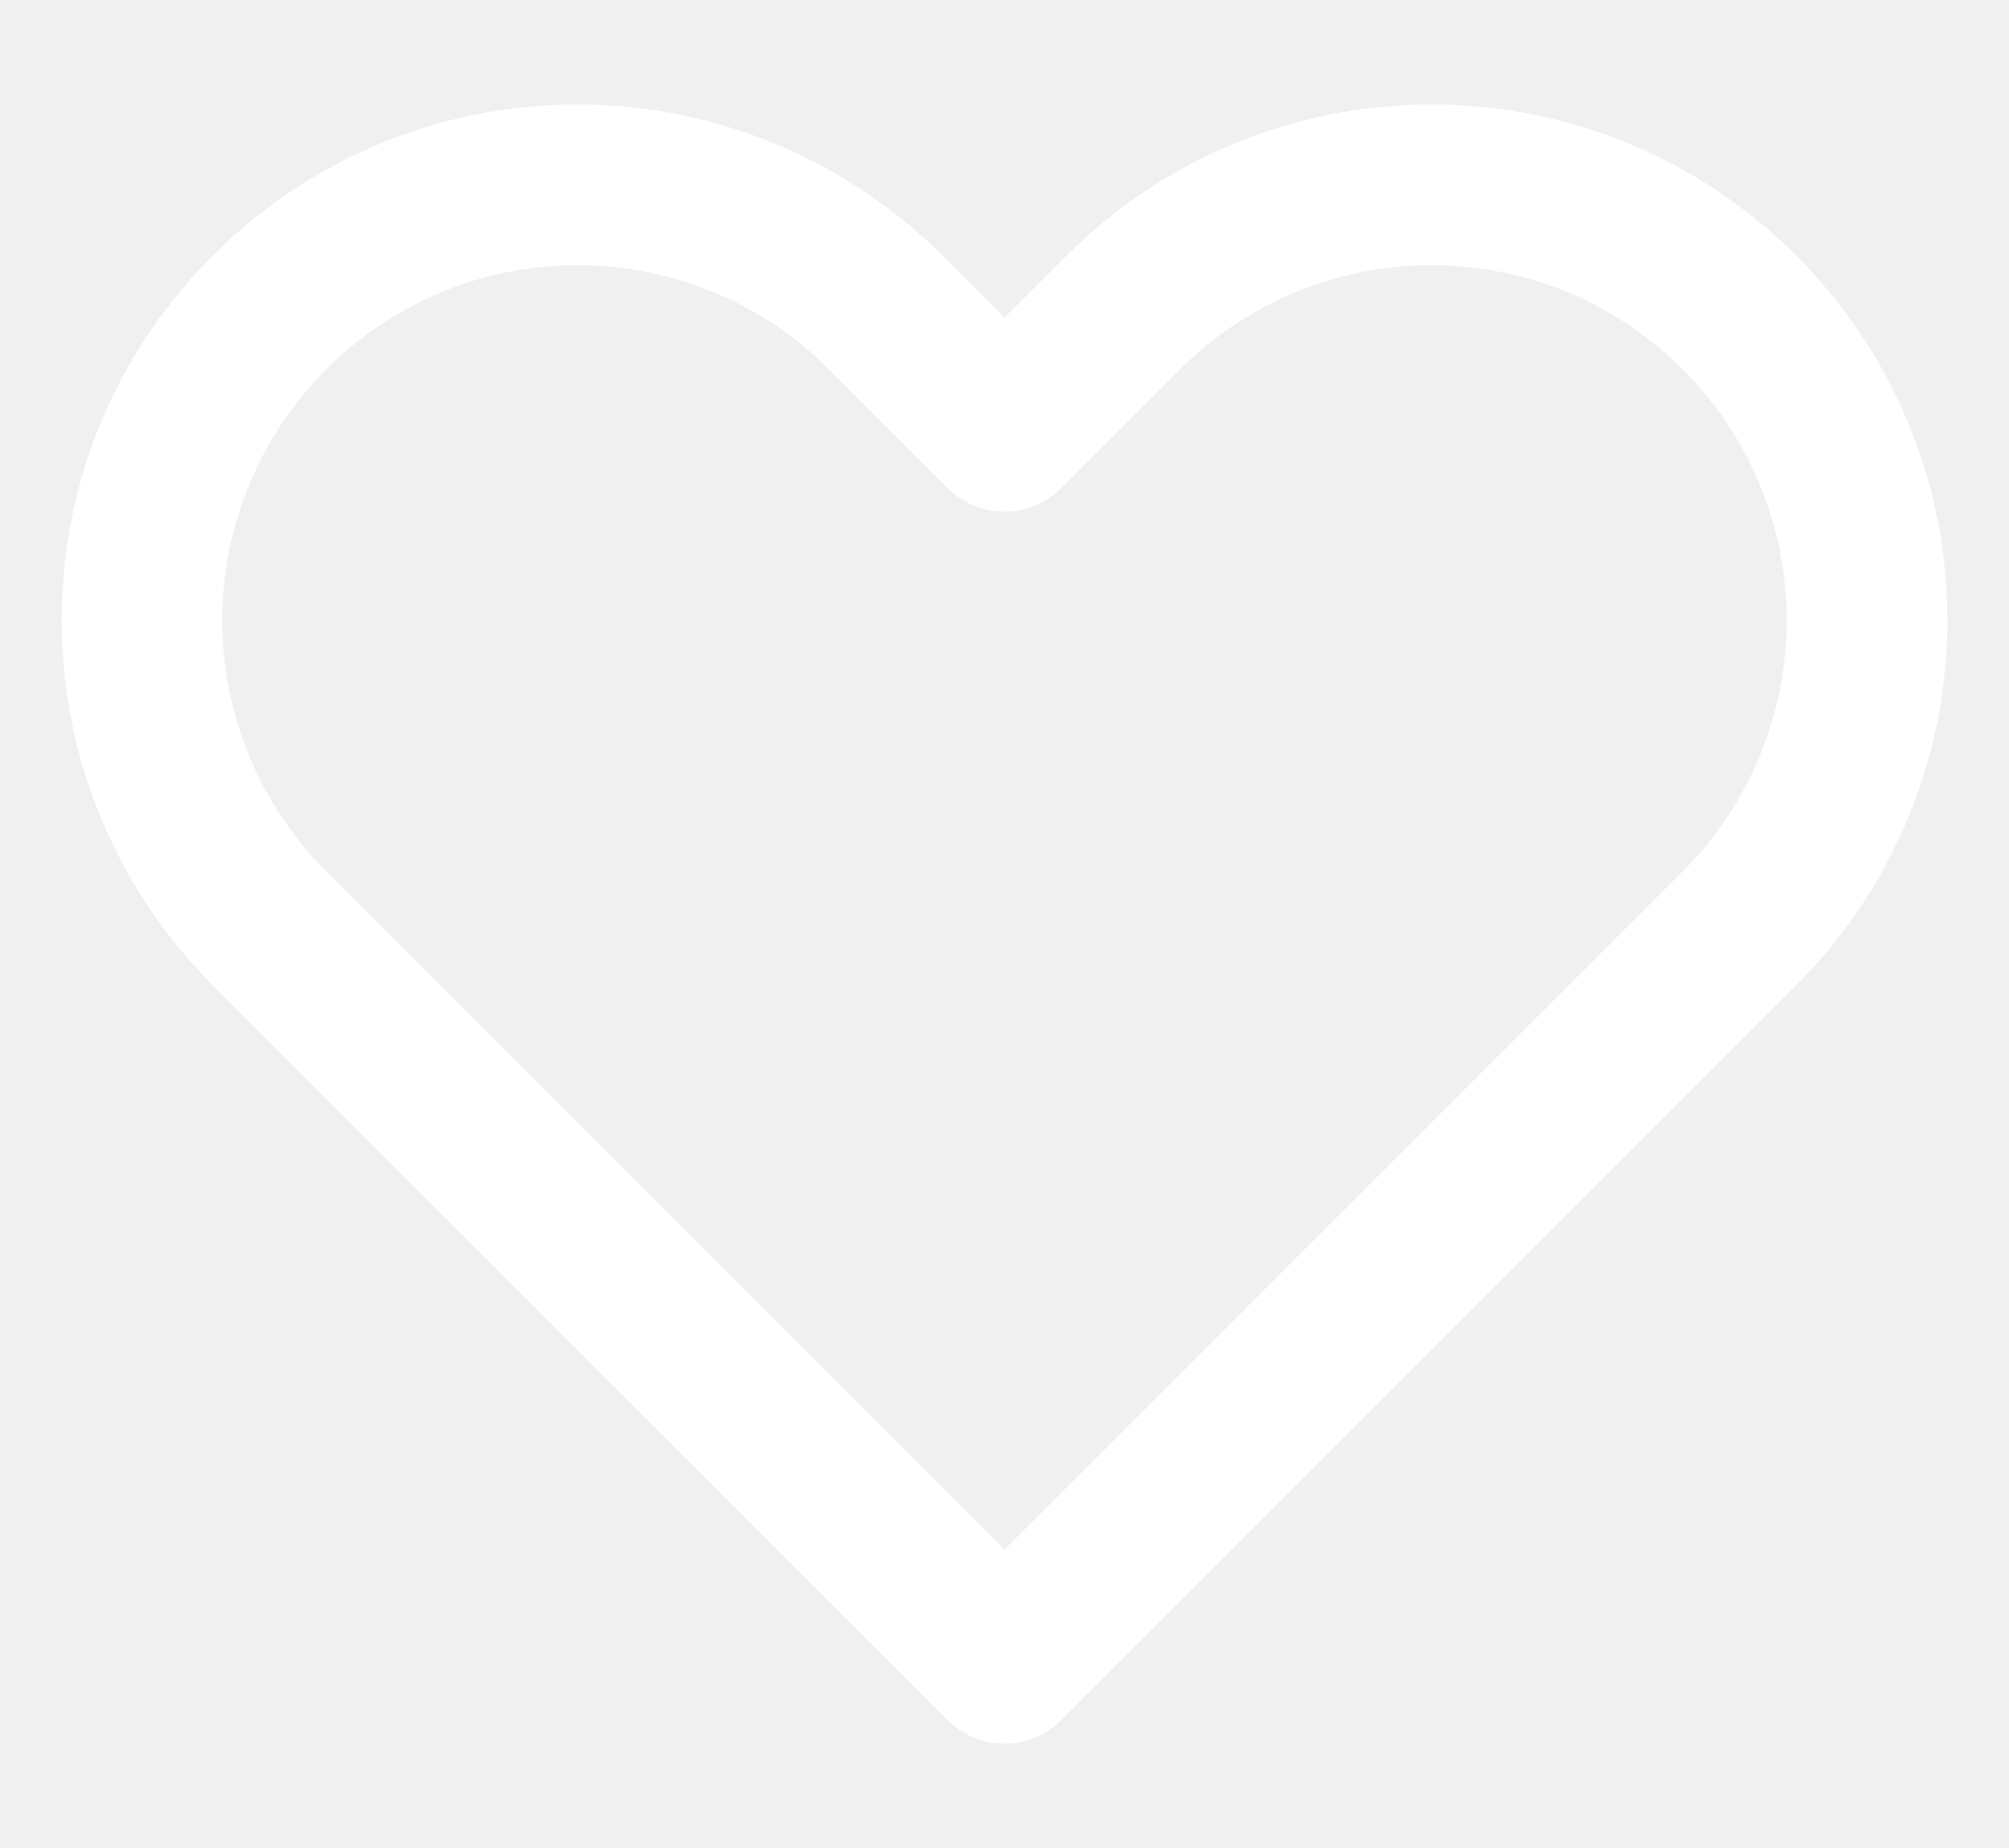
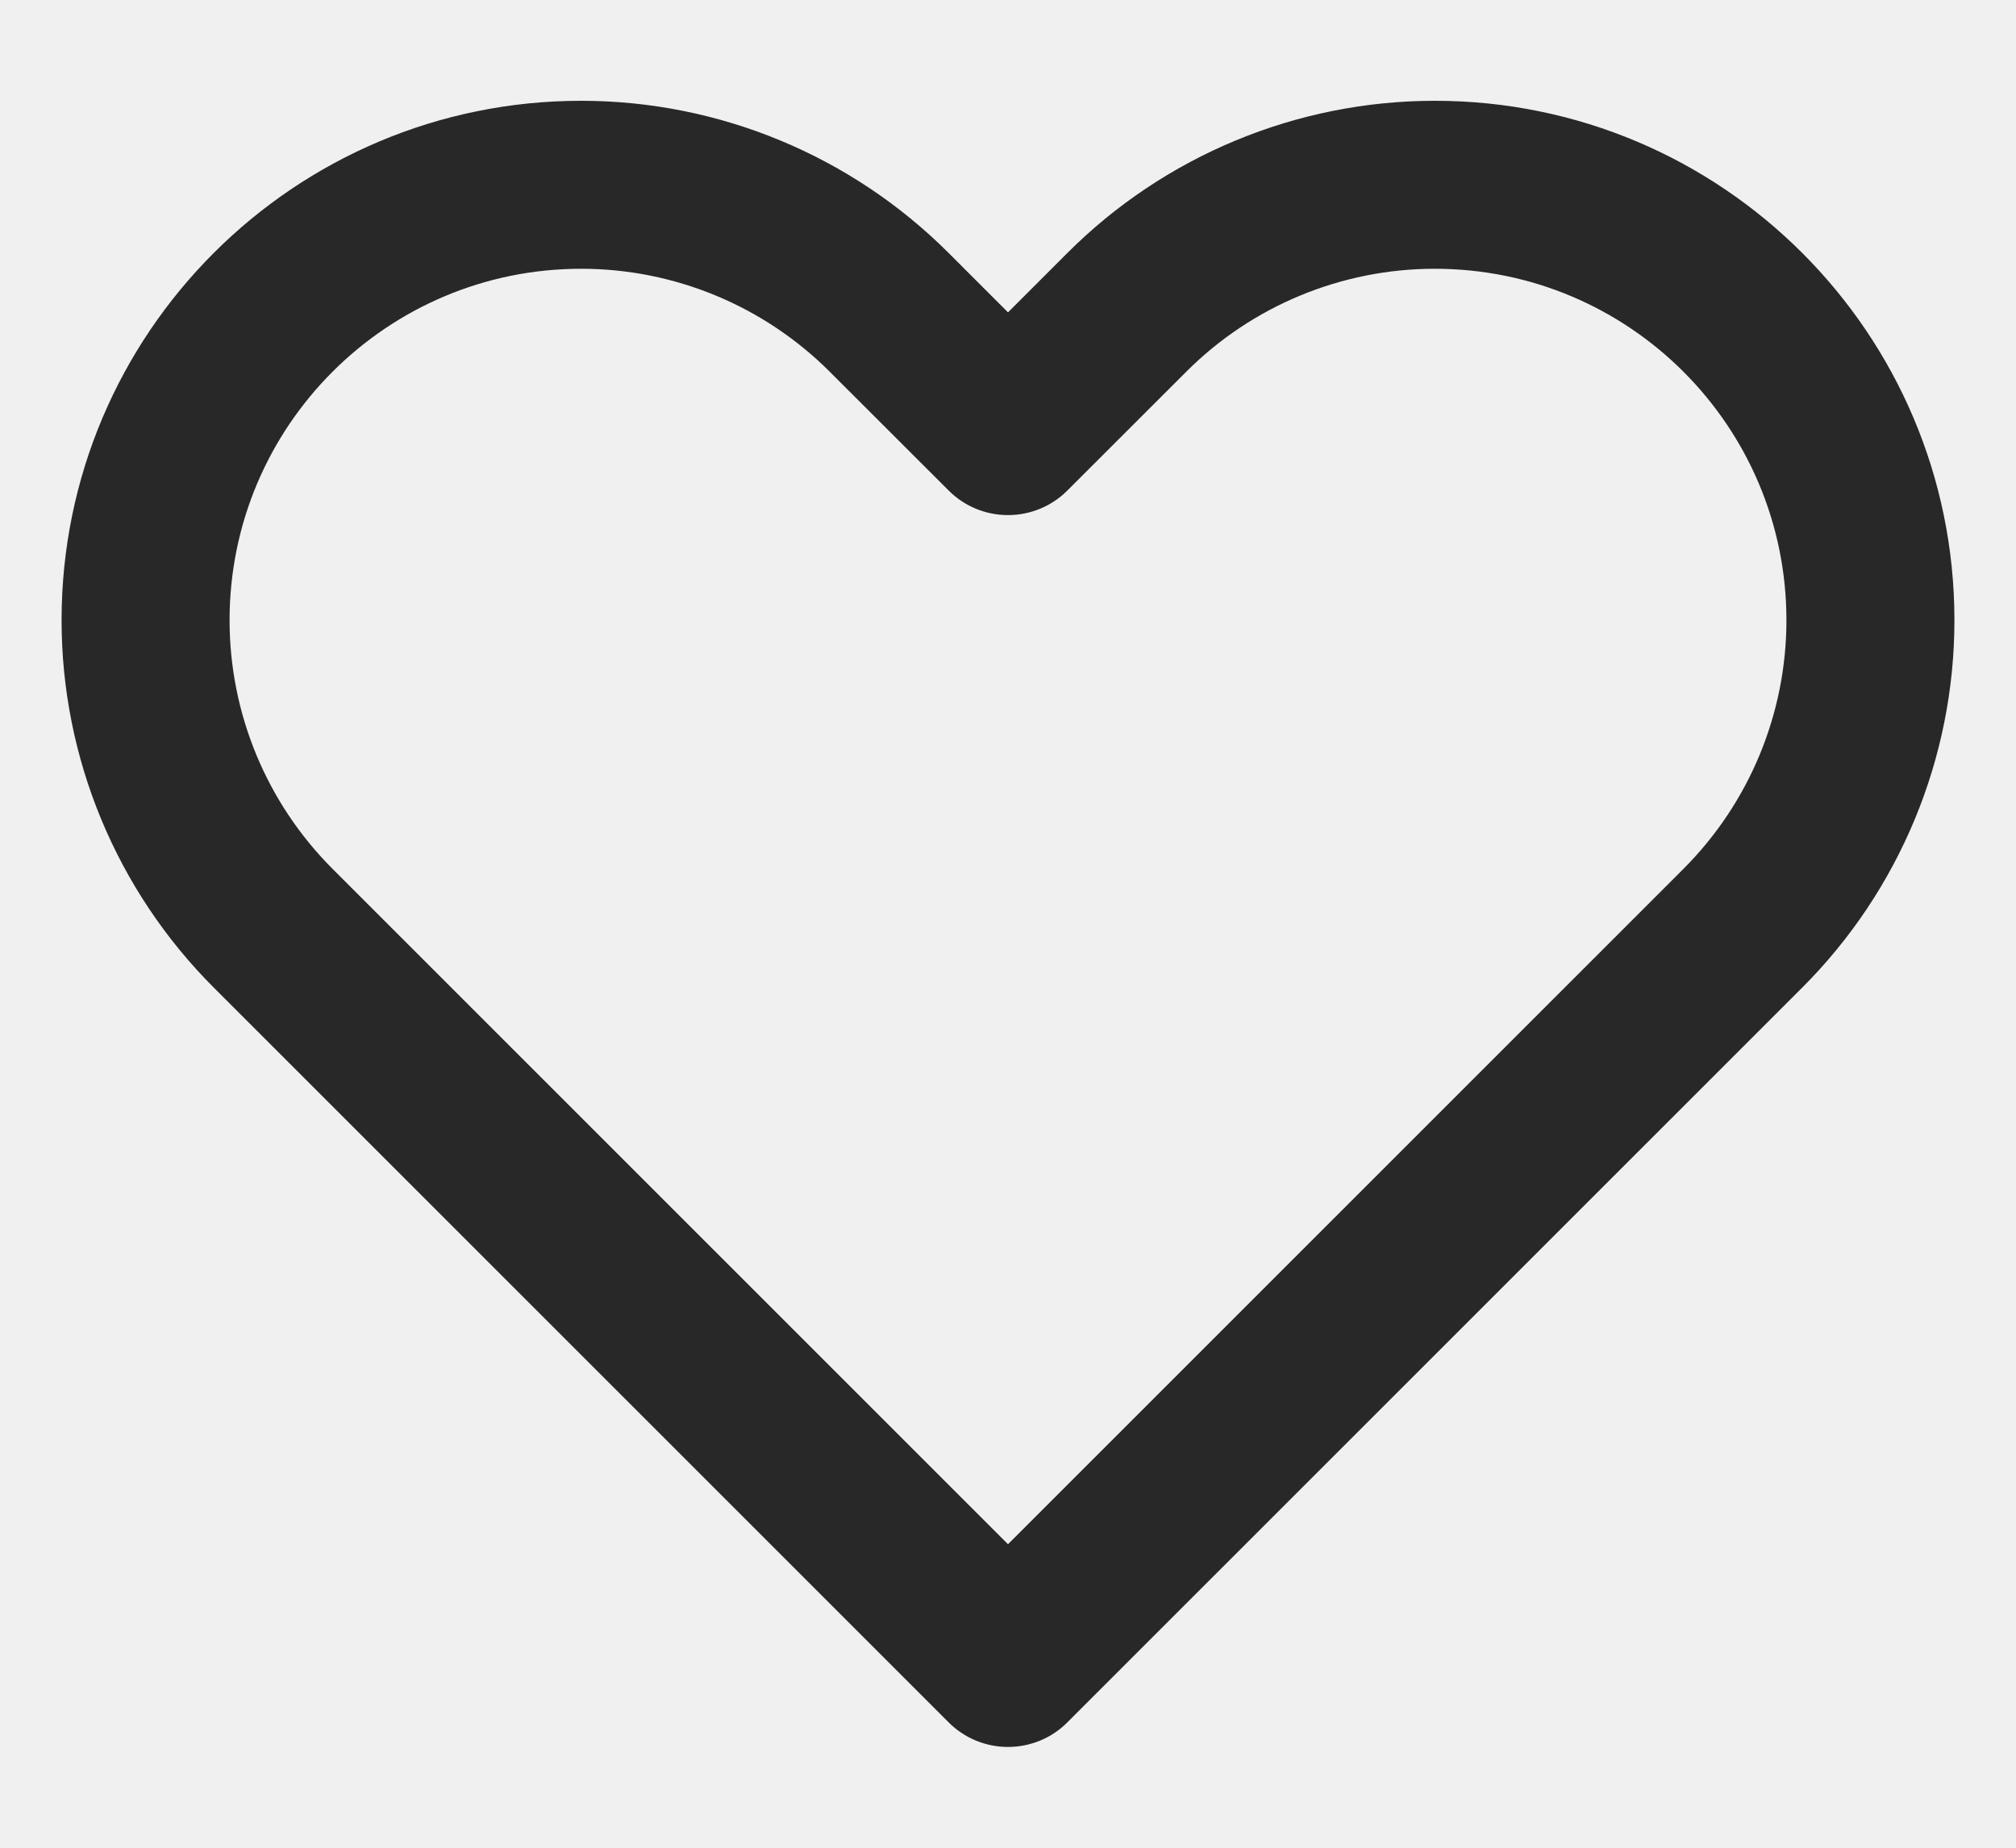
- <svg xmlns="http://www.w3.org/2000/svg" width="25" height="23" viewBox="0 0 25 23" fill="none">
-   <path d="M12.5 20.7L11.793 21.407C11.98 21.595 12.235 21.7 12.5 21.7C12.765 21.7 13.02 21.595 13.207 21.407L12.5 20.7ZM3.354 11.555L2.647 12.262L2.647 12.262L3.354 11.555ZM11.021 3.888L10.314 4.595L11.021 3.888ZM12.5 5.367L11.793 6.074C11.98 6.261 12.235 6.367 12.5 6.367C12.765 6.367 13.02 6.261 13.207 6.074L12.5 5.367ZM13.979 3.888L13.272 3.181V3.181L13.979 3.888ZM13.207 19.993L4.062 10.847L2.647 12.262L11.793 21.407L13.207 19.993ZM20.938 10.847L11.793 19.993L13.207 21.407L22.353 12.262L20.938 10.847ZM10.314 4.595L11.793 6.074L13.207 4.66L11.728 3.181L10.314 4.595ZM13.207 6.074L14.686 4.595L13.272 3.181L11.793 4.66L13.207 6.074ZM17.812 1.3C16.109 1.3 14.476 1.977 13.272 3.181L14.686 4.595C15.515 3.766 16.64 3.3 17.812 3.3V1.3ZM22.233 7.721C22.233 8.894 21.767 10.018 20.938 10.847L22.353 12.262C23.557 11.057 24.233 9.424 24.233 7.721H22.233ZM24.233 7.721C24.233 4.175 21.358 1.3 17.812 1.3V3.3C20.254 3.3 22.233 5.279 22.233 7.721H24.233ZM7.188 3.3C8.36 3.3 9.485 3.766 10.314 4.595L11.728 3.181C10.524 1.977 8.891 1.3 7.188 1.3V3.3ZM2.767 7.721C2.767 5.279 4.746 3.3 7.188 3.3V1.3C3.641 1.3 0.767 4.175 0.767 7.721H2.767ZM4.062 10.847C3.232 10.018 2.767 8.894 2.767 7.721H0.767C0.767 9.424 1.443 11.057 2.647 12.262L4.062 10.847Z" fill="white" />
+ <svg xmlns="http://www.w3.org/2000/svg" width="24" height="22" viewBox="0 0 24 22" fill="none">
+   <path d="M12 19.8L11.293 20.507C11.48 20.695 11.735 20.8 12 20.8C12.265 20.8 12.52 20.695 12.707 20.507L12 19.8ZM3.252 11.052L2.545 11.759L2.545 11.759L3.252 11.052ZM10.585 3.719L9.878 4.426H9.878L10.585 3.719ZM12 5.133L11.293 5.84C11.48 6.028 11.735 6.133 12 6.133C12.265 6.133 12.52 6.028 12.707 5.84L12 5.133ZM13.415 3.719L12.707 3.012L12.707 3.012L13.415 3.719ZM12.707 19.093L3.959 10.345L2.545 11.759L11.293 20.507L12.707 19.093ZM20.041 10.345L11.293 19.093L12.707 20.507L21.455 11.759L20.041 10.345ZM9.878 4.426L11.293 5.84L12.707 4.426L11.293 3.012L9.878 4.426ZM12.707 5.84L14.122 4.426L12.707 3.012L11.293 4.426L12.707 5.84ZM17.081 1.2C15.441 1.2 13.867 1.852 12.707 3.012L14.122 4.426C14.906 3.641 15.971 3.2 17.081 3.2V1.2ZM21.267 7.385C21.267 8.495 20.826 9.56 20.041 10.345L21.455 11.759C22.615 10.599 23.267 9.026 23.267 7.385H21.267ZM23.267 7.385C23.267 3.969 20.497 1.2 17.081 1.2V3.2C19.393 3.2 21.267 5.074 21.267 7.385H23.267ZM6.919 3.2C8.029 3.2 9.093 3.641 9.878 4.426L11.293 3.012C10.133 1.852 8.559 1.2 6.919 1.2V3.2ZM2.733 7.385C2.733 5.074 4.607 3.2 6.919 3.2V1.2C3.503 1.2 0.733 3.969 0.733 7.385H2.733ZM3.959 10.345C3.174 9.56 2.733 8.495 2.733 7.385H0.733C0.733 9.026 1.385 10.599 2.545 11.759L3.959 10.345Z" fill="#282828" />
</svg>
